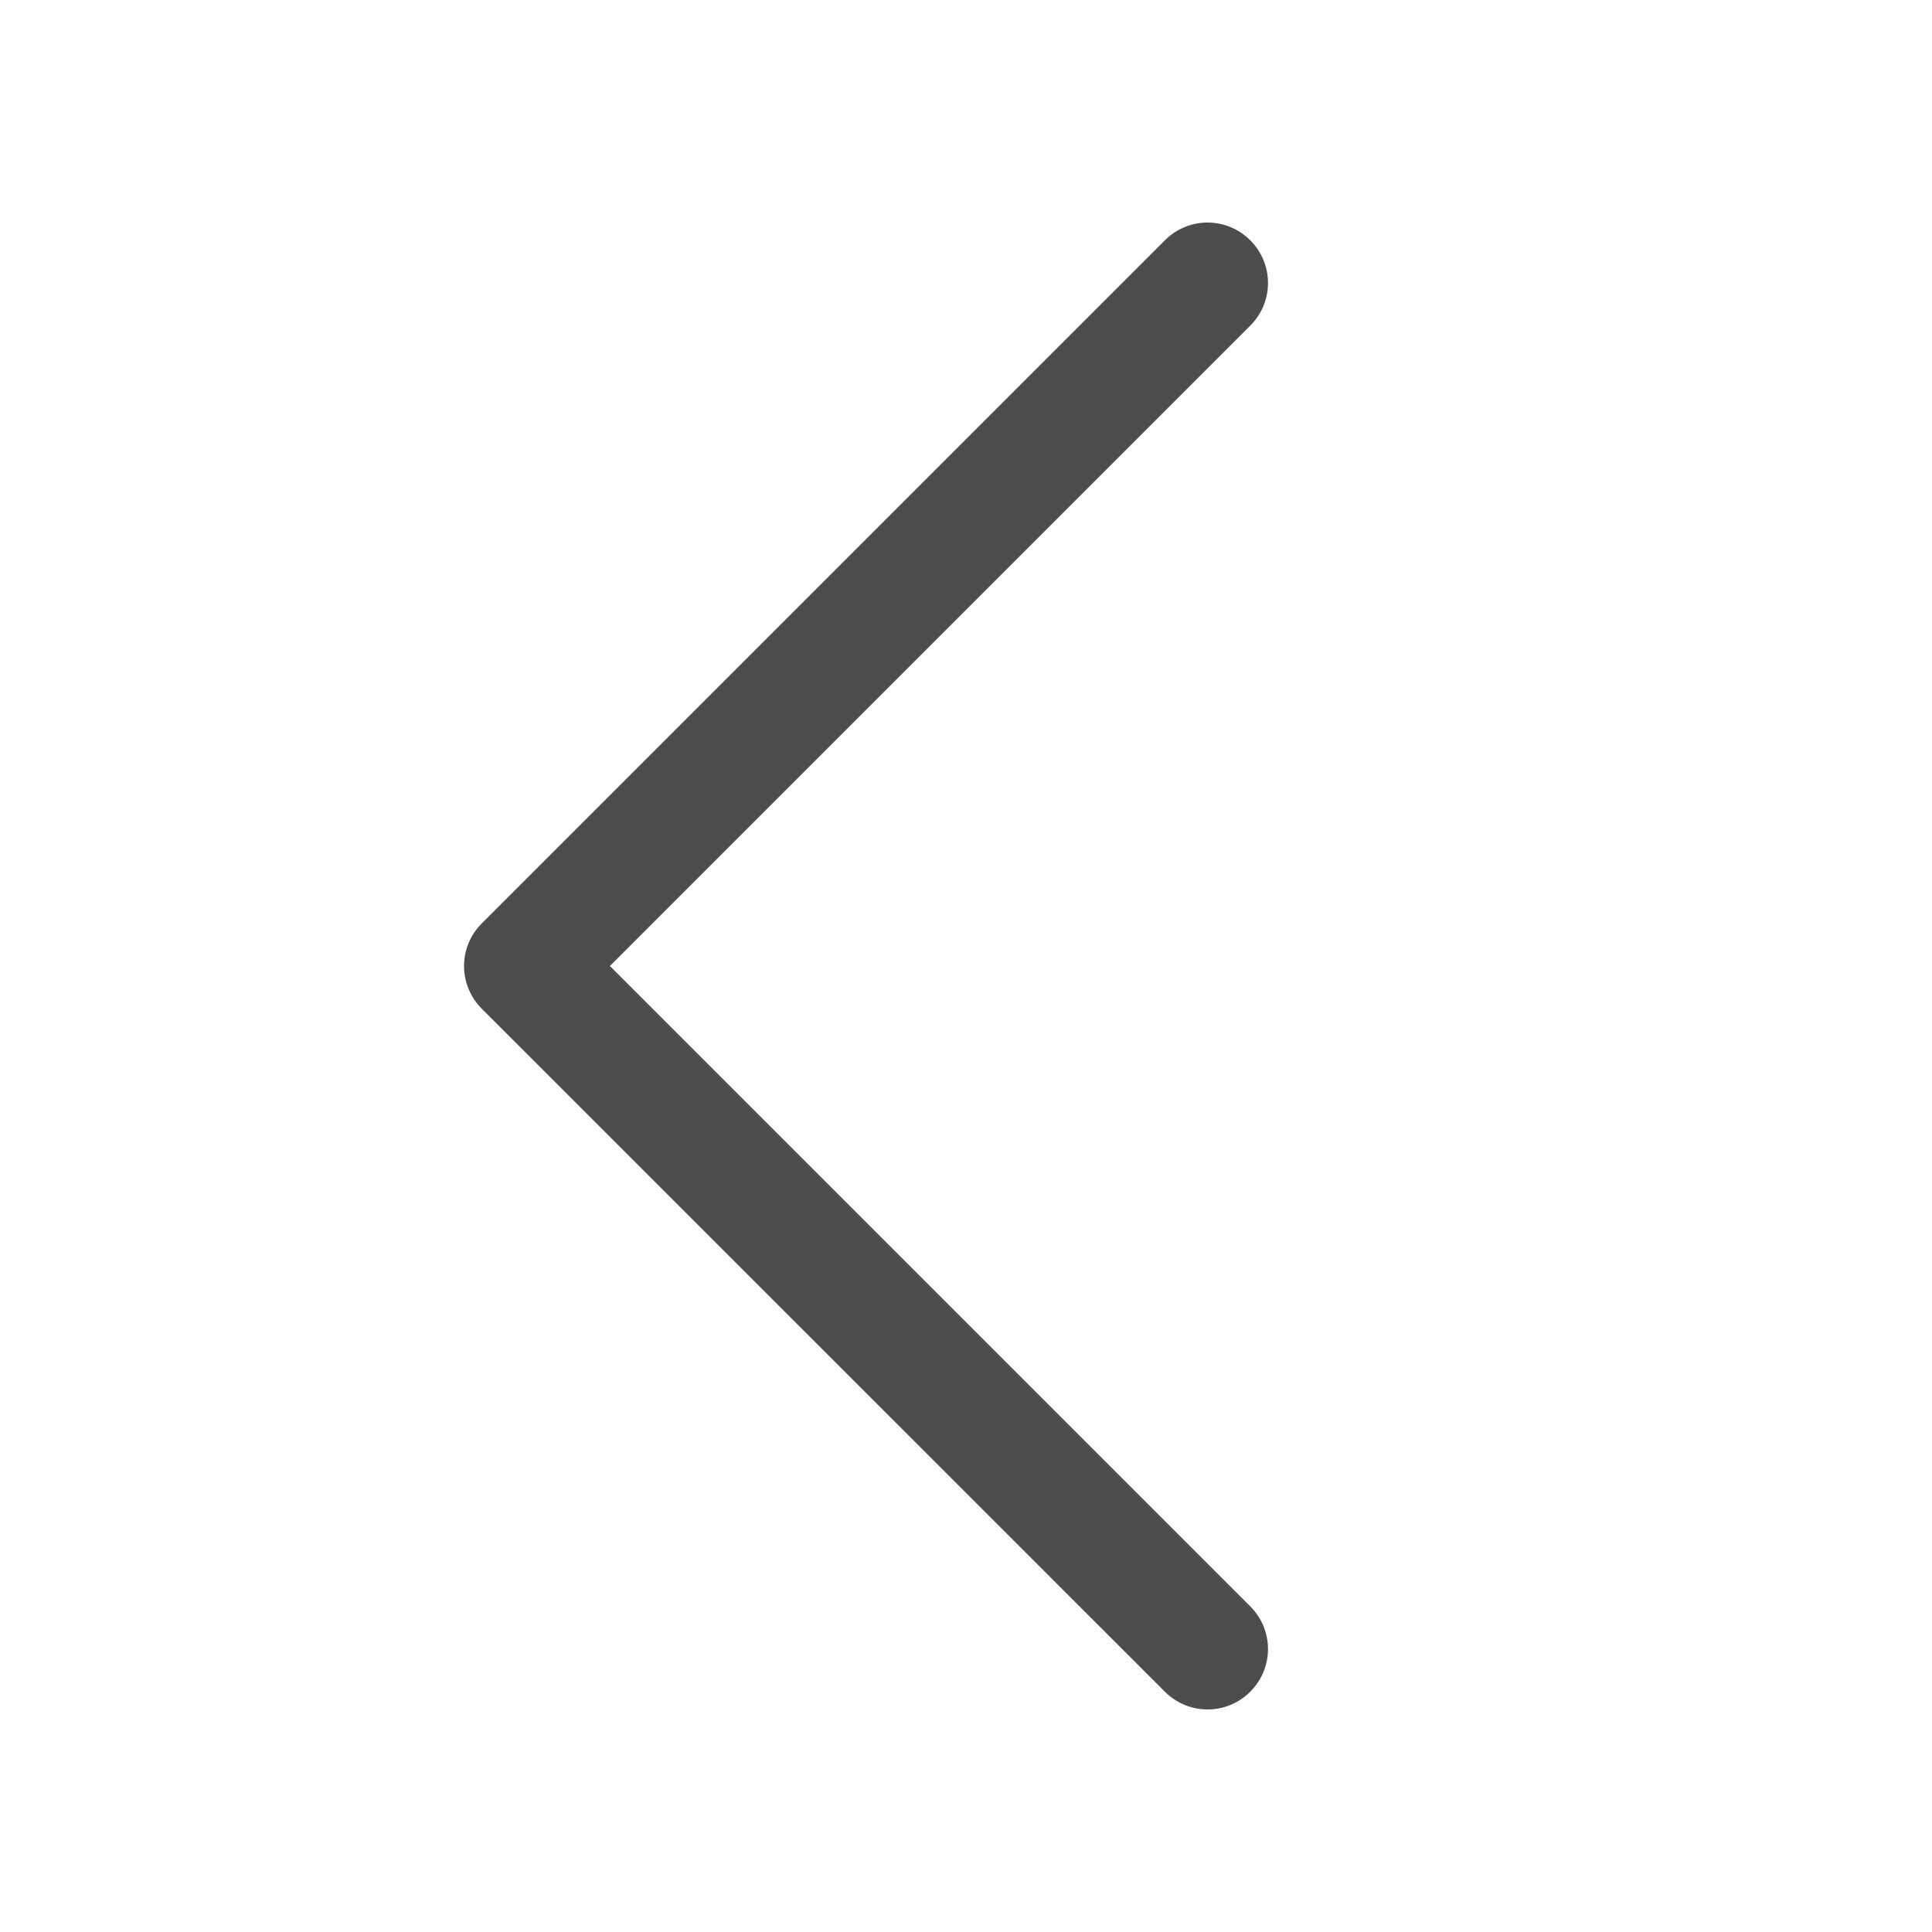
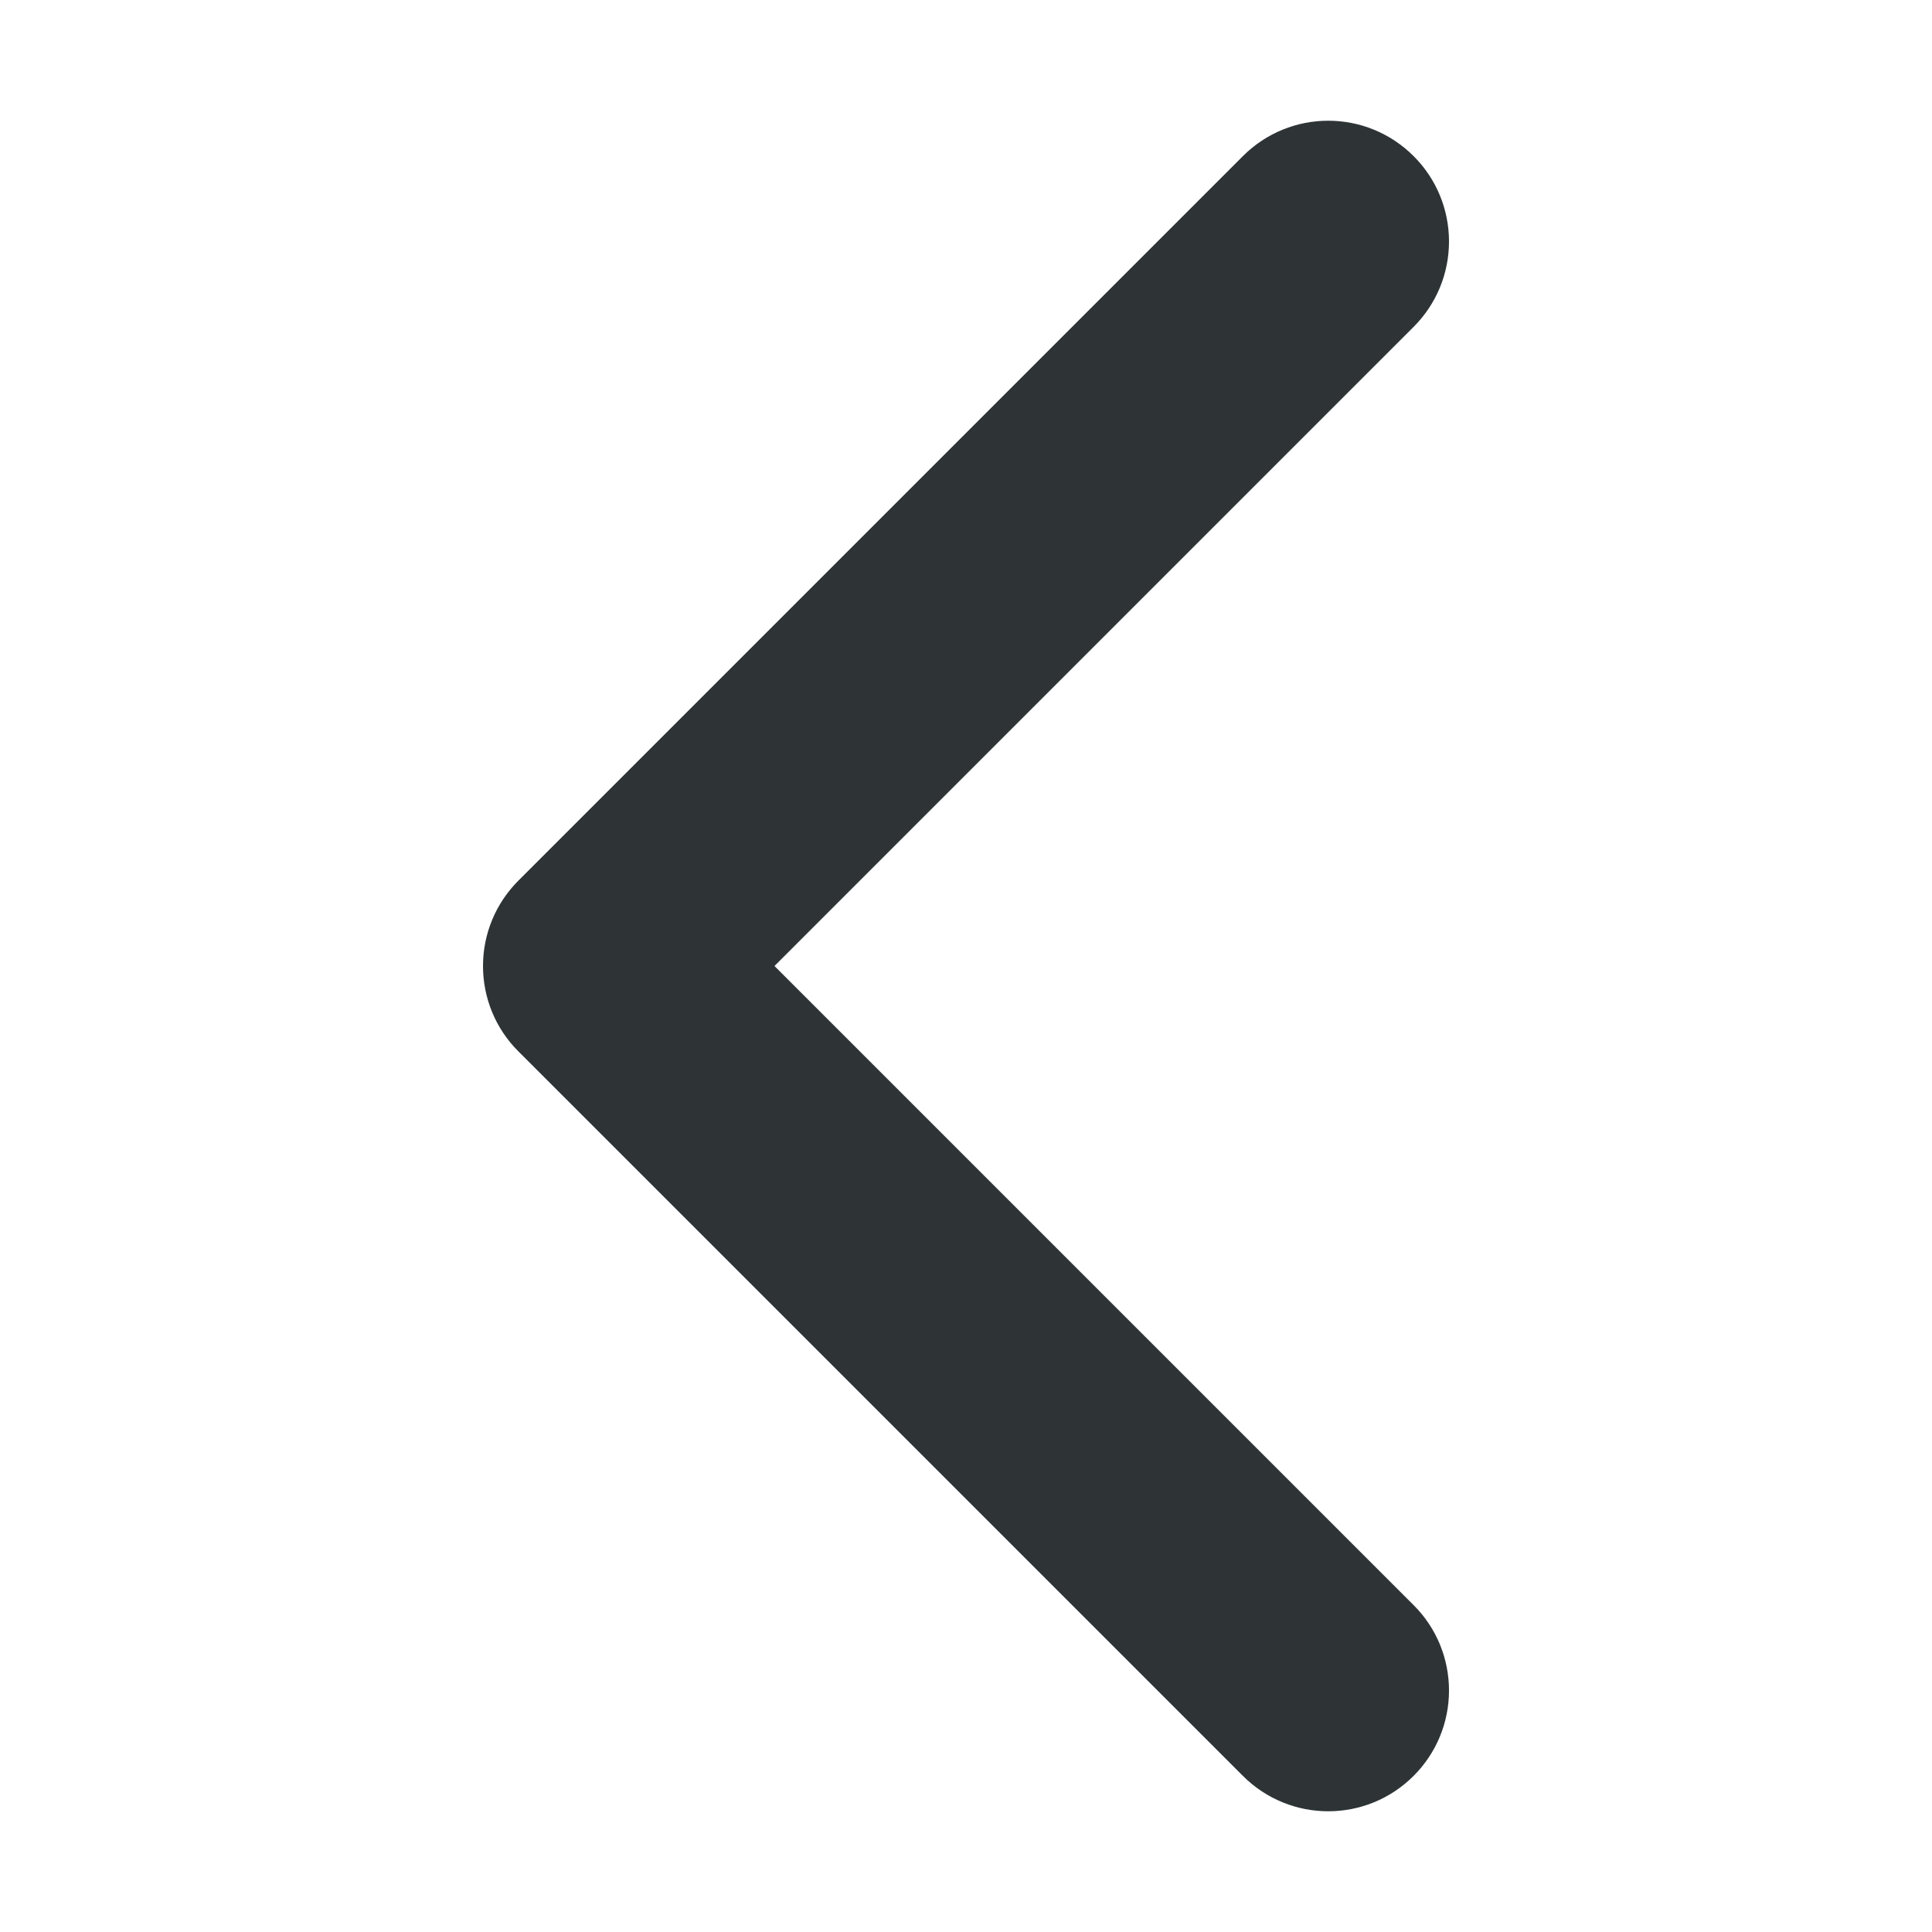
- <svg xmlns="http://www.w3.org/2000/svg" width="16" height="16" viewBox="0 0 16 16" version="1.1" id="svg5">
-   <defs id="defs2">
-     <style id="current-color-scheme" type="text/css">
-          .ColorScheme-Text { color:#4d4d4d; }
-         </style>
-   </defs>
-   <path d="m 3.99,7.647 c -0.196,0.196 -0.196,0.511 0,0.707 0.006,0.006 0.013,0.014 0.019,0.019 l 5.638,5.637 c 0.196,0.196 0.511,0.196 0.707,0 0.196,-0.196 0.196,-0.511 0,-0.707 L 5.051,8 10.354,2.697 c 0.196,-0.196 0.196,-0.511 0,-0.707 -0.196,-0.196 -0.511,-0.196 -0.707,-1e-7 z" style="fill:currentColor;fill-opacity:1;stroke-width:5;stroke-linecap:round;stroke-linejoin:round" class="ColorScheme-Text" id="path342" />
+ <svg xmlns="http://www.w3.org/2000/svg" height="16px" viewBox="0 0 16 16" width="16px">
+   <path d="m 12 2 c 0 -0.266 -0.105 -0.52 -0.293 -0.707 c -0.391 -0.391 -1.023 -0.391 -1.414 0 l -6 6 c -0.188 0.188 -0.293 0.441 -0.293 0.707 s 0.105 0.52 0.293 0.707 l 6 6 c 0.391 0.391 1.023 0.391 1.414 0 c 0.188 -0.188 0.293 -0.441 0.293 -0.707 s -0.105 -0.52 -0.293 -0.707 l -5.293 -5.293 l 5.293 -5.293 c 0.188 -0.188 0.293 -0.441 0.293 -0.707 z m 0 0" fill="#2e3436" />
</svg>
